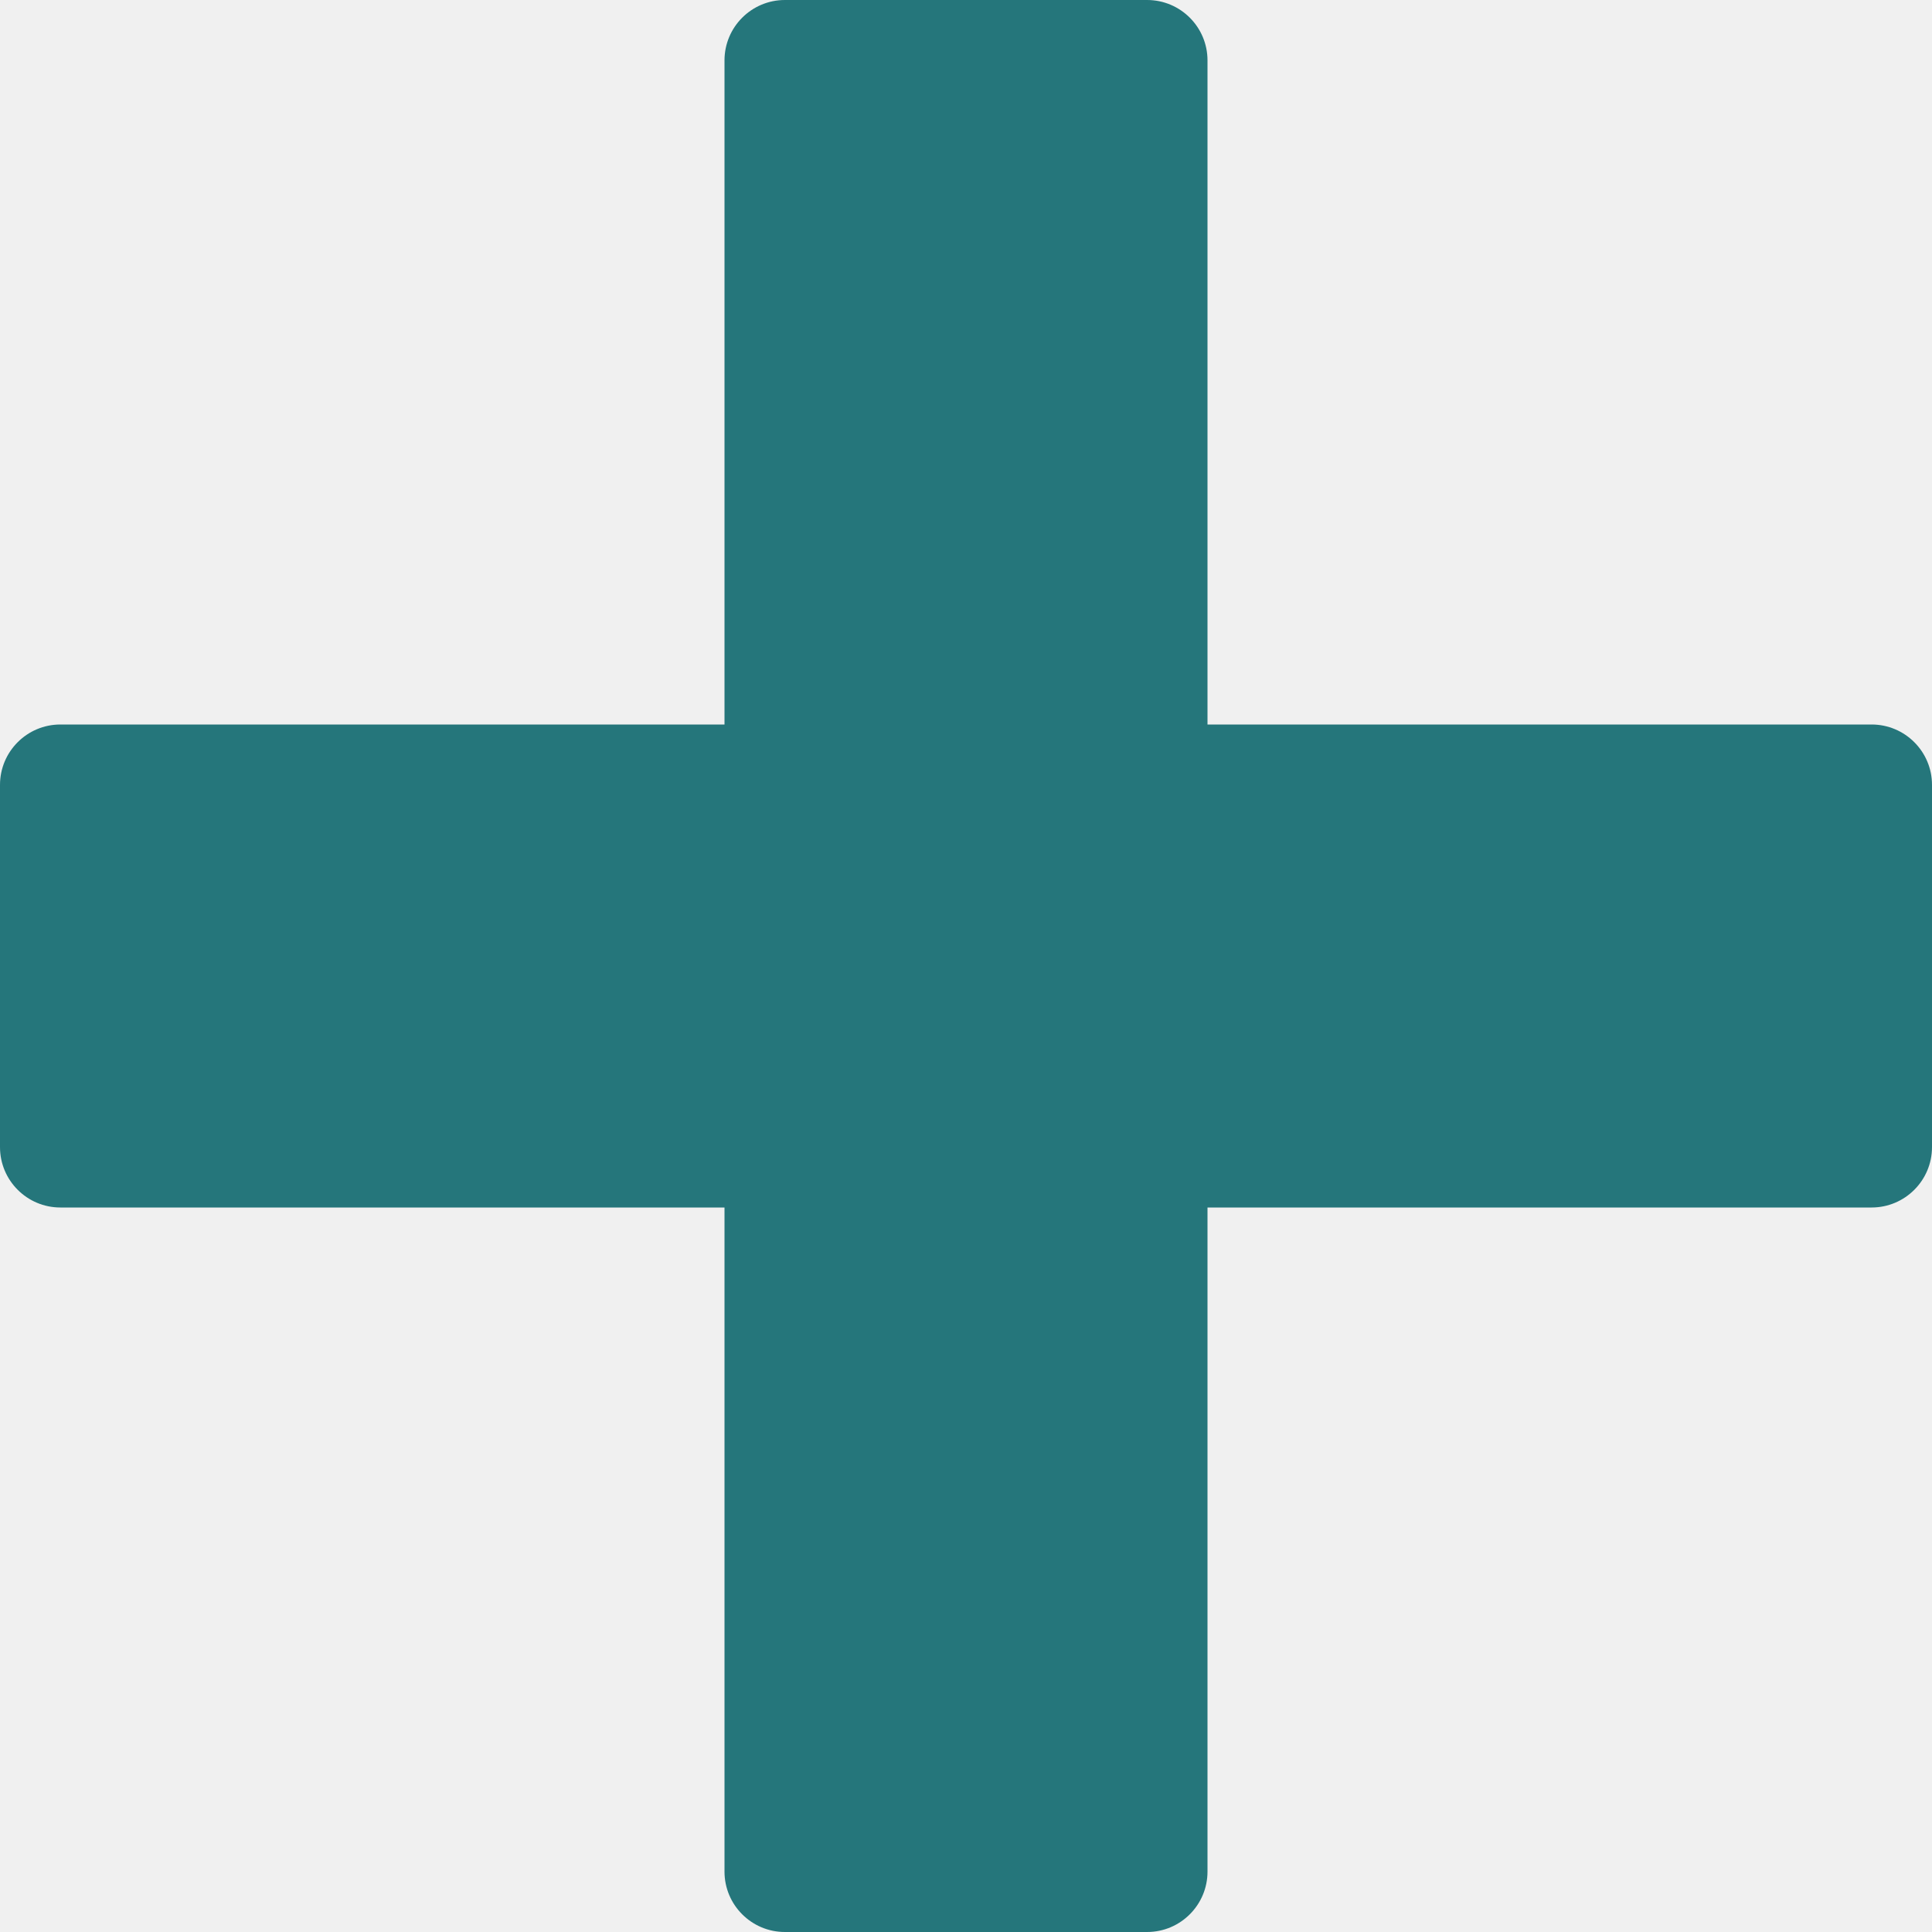
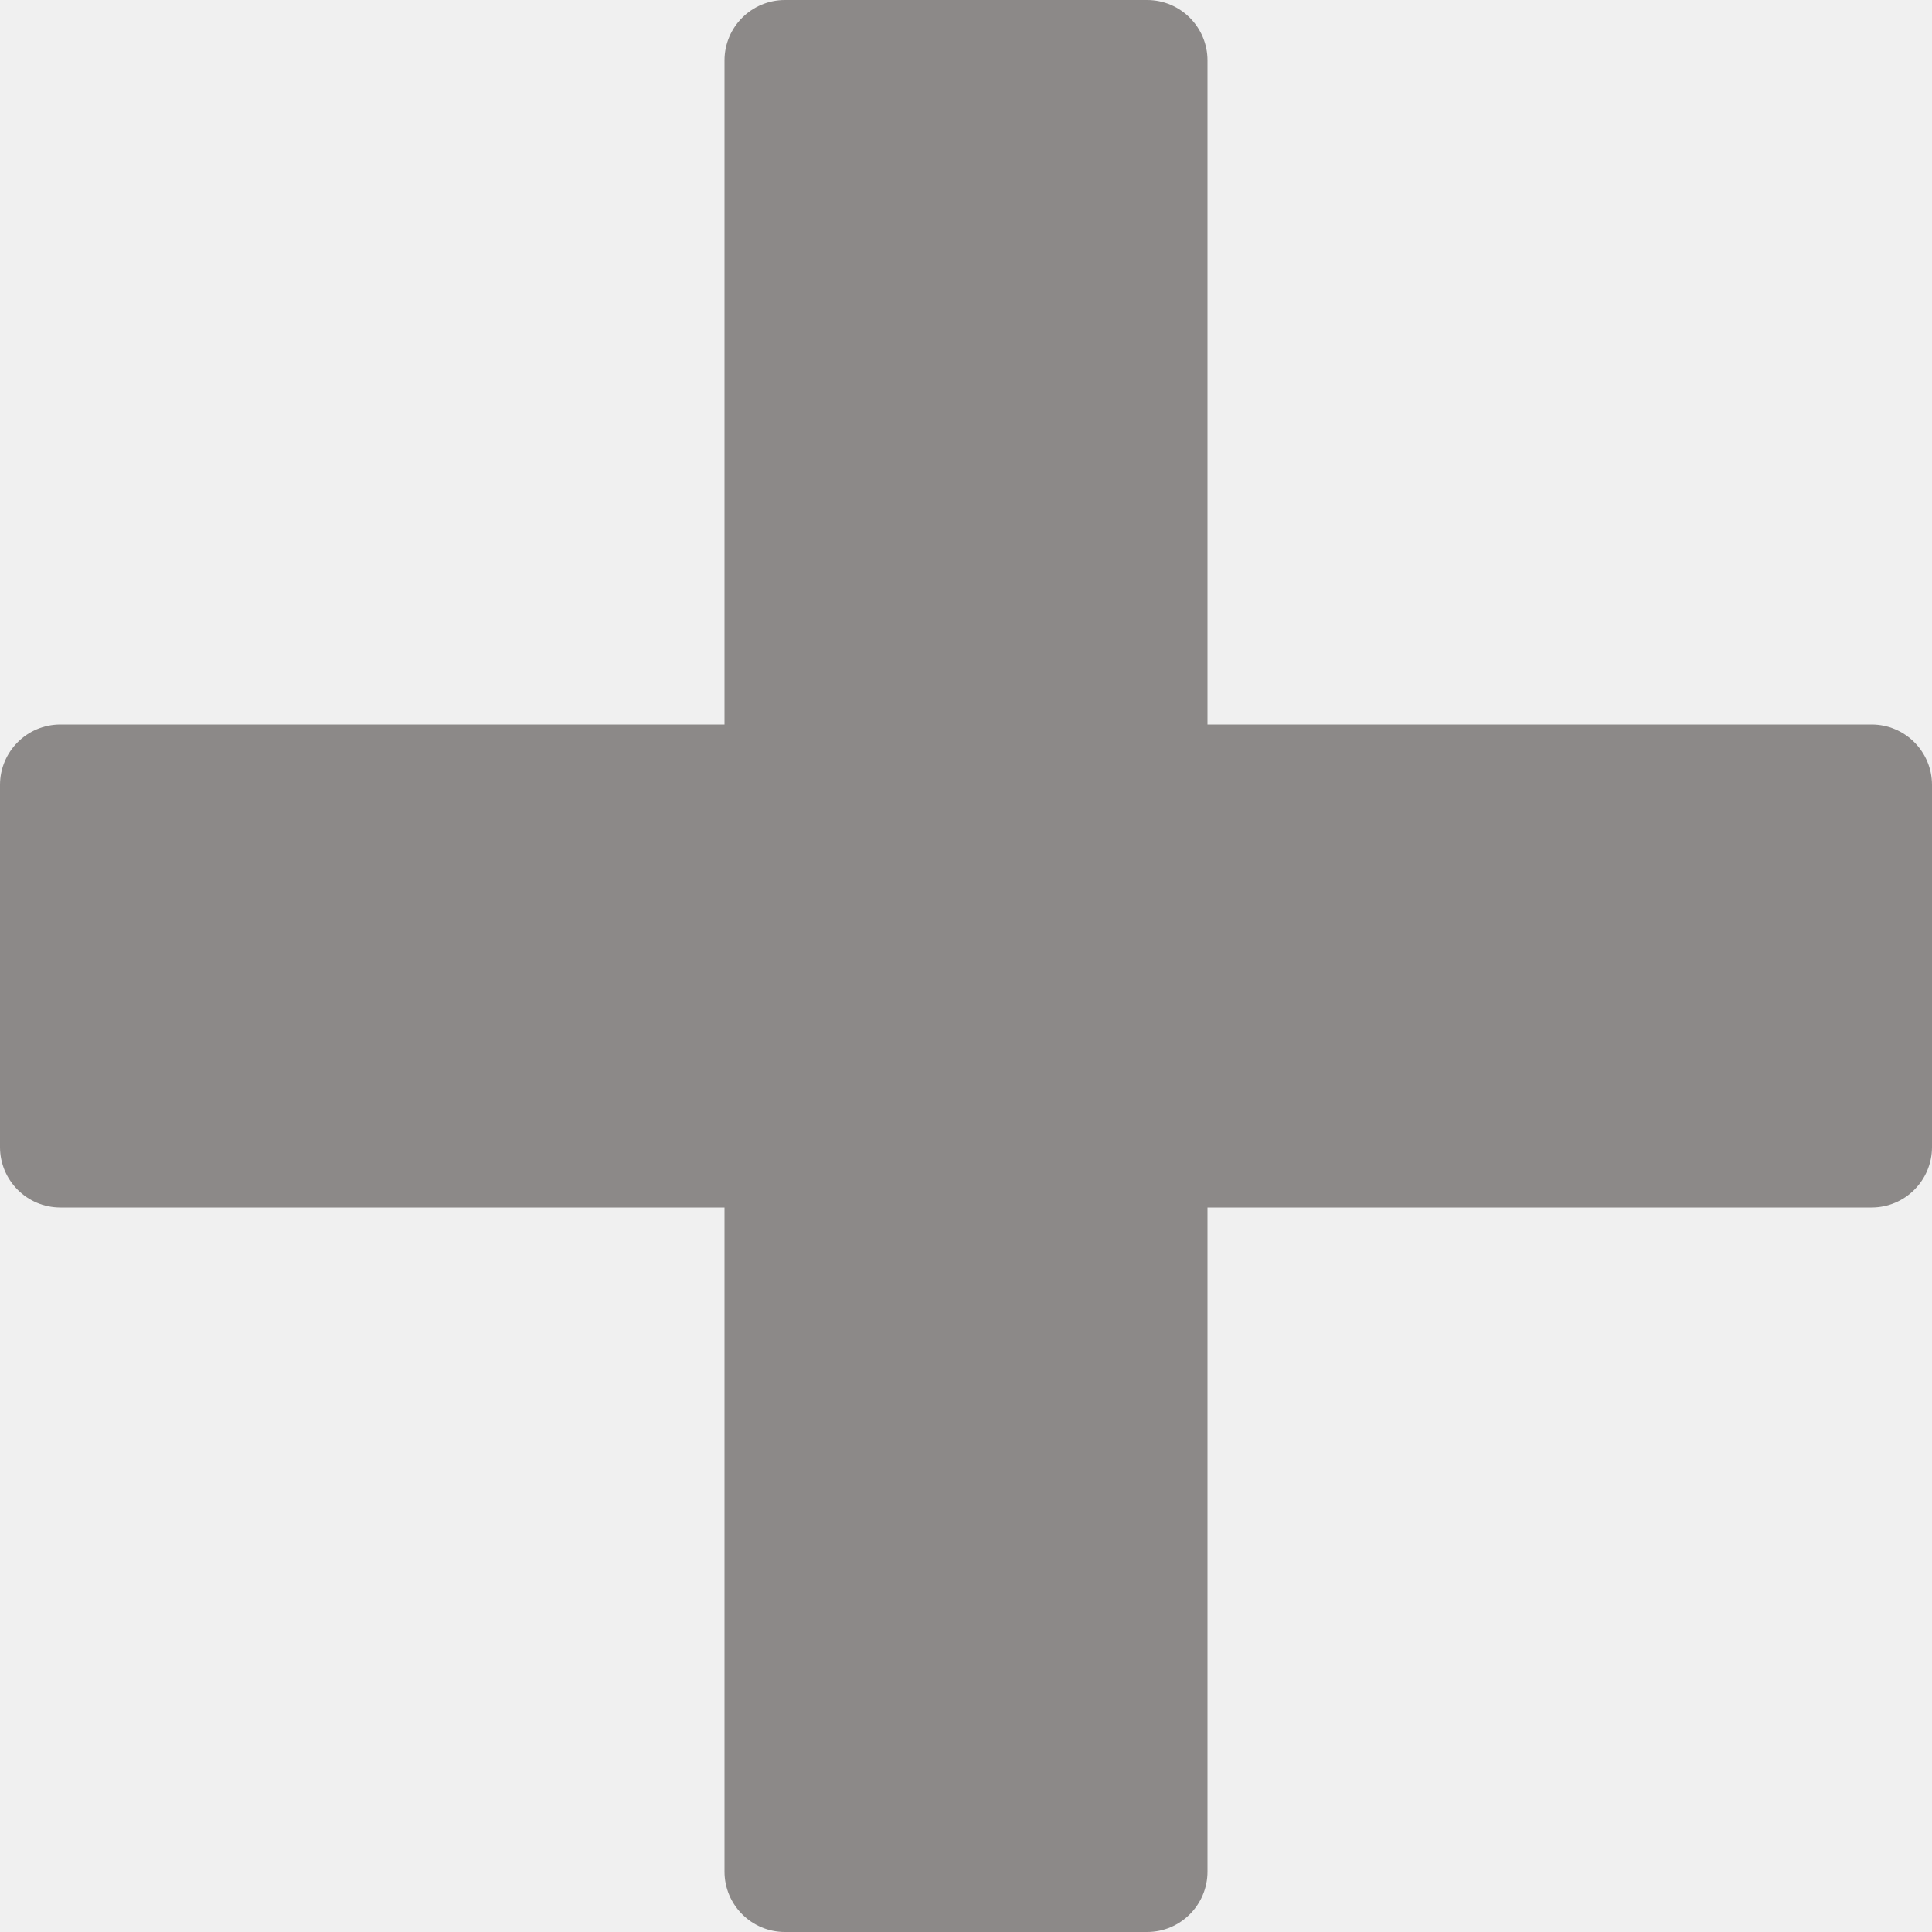
<svg xmlns="http://www.w3.org/2000/svg" width="30" height="30" viewBox="0 0 30 30" fill="none">
  <g clip-path="url(#clip0)">
-     <path d="M29.062 11.25H18.75V0.938C18.75 0.42 18.33 0 17.812 0H12.188C11.67 0 11.25 0.42 11.25 0.938V11.25H0.938C0.42 11.25 0 11.67 0 12.188V17.812C0 18.33 0.42 18.75 0.938 18.75H11.25V29.062C11.25 29.58 11.67 30 12.188 30H17.812C18.33 30 18.75 29.58 18.75 29.062V18.75H29.062C29.58 18.75 30 18.33 30 17.812V12.188C30 11.67 29.58 11.25 29.062 11.25Z" fill="#25767B" />
+     <path d="M29.062 11.25H18.75V0.938C18.75 0.42 18.33 0 17.812 0H12.188C11.67 0 11.25 0.42 11.25 0.938V11.25H0.938C0.42 11.25 0 11.67 0 12.188V17.812C0 18.33 0.42 18.75 0.938 18.75H11.25V29.062C11.25 29.58 11.67 30 12.188 30H17.812C18.33 30 18.75 29.58 18.75 29.062V18.75H29.062C29.58 18.75 30 18.33 30 17.812V12.188C30 11.67 29.58 11.25 29.062 11.25Z" fill="#8C8988" />
  </g>
  <defs>
    <clipPath id="clip0">
      <rect width="30" height="30" fill="white" />
    </clipPath>
  </defs>
</svg>
